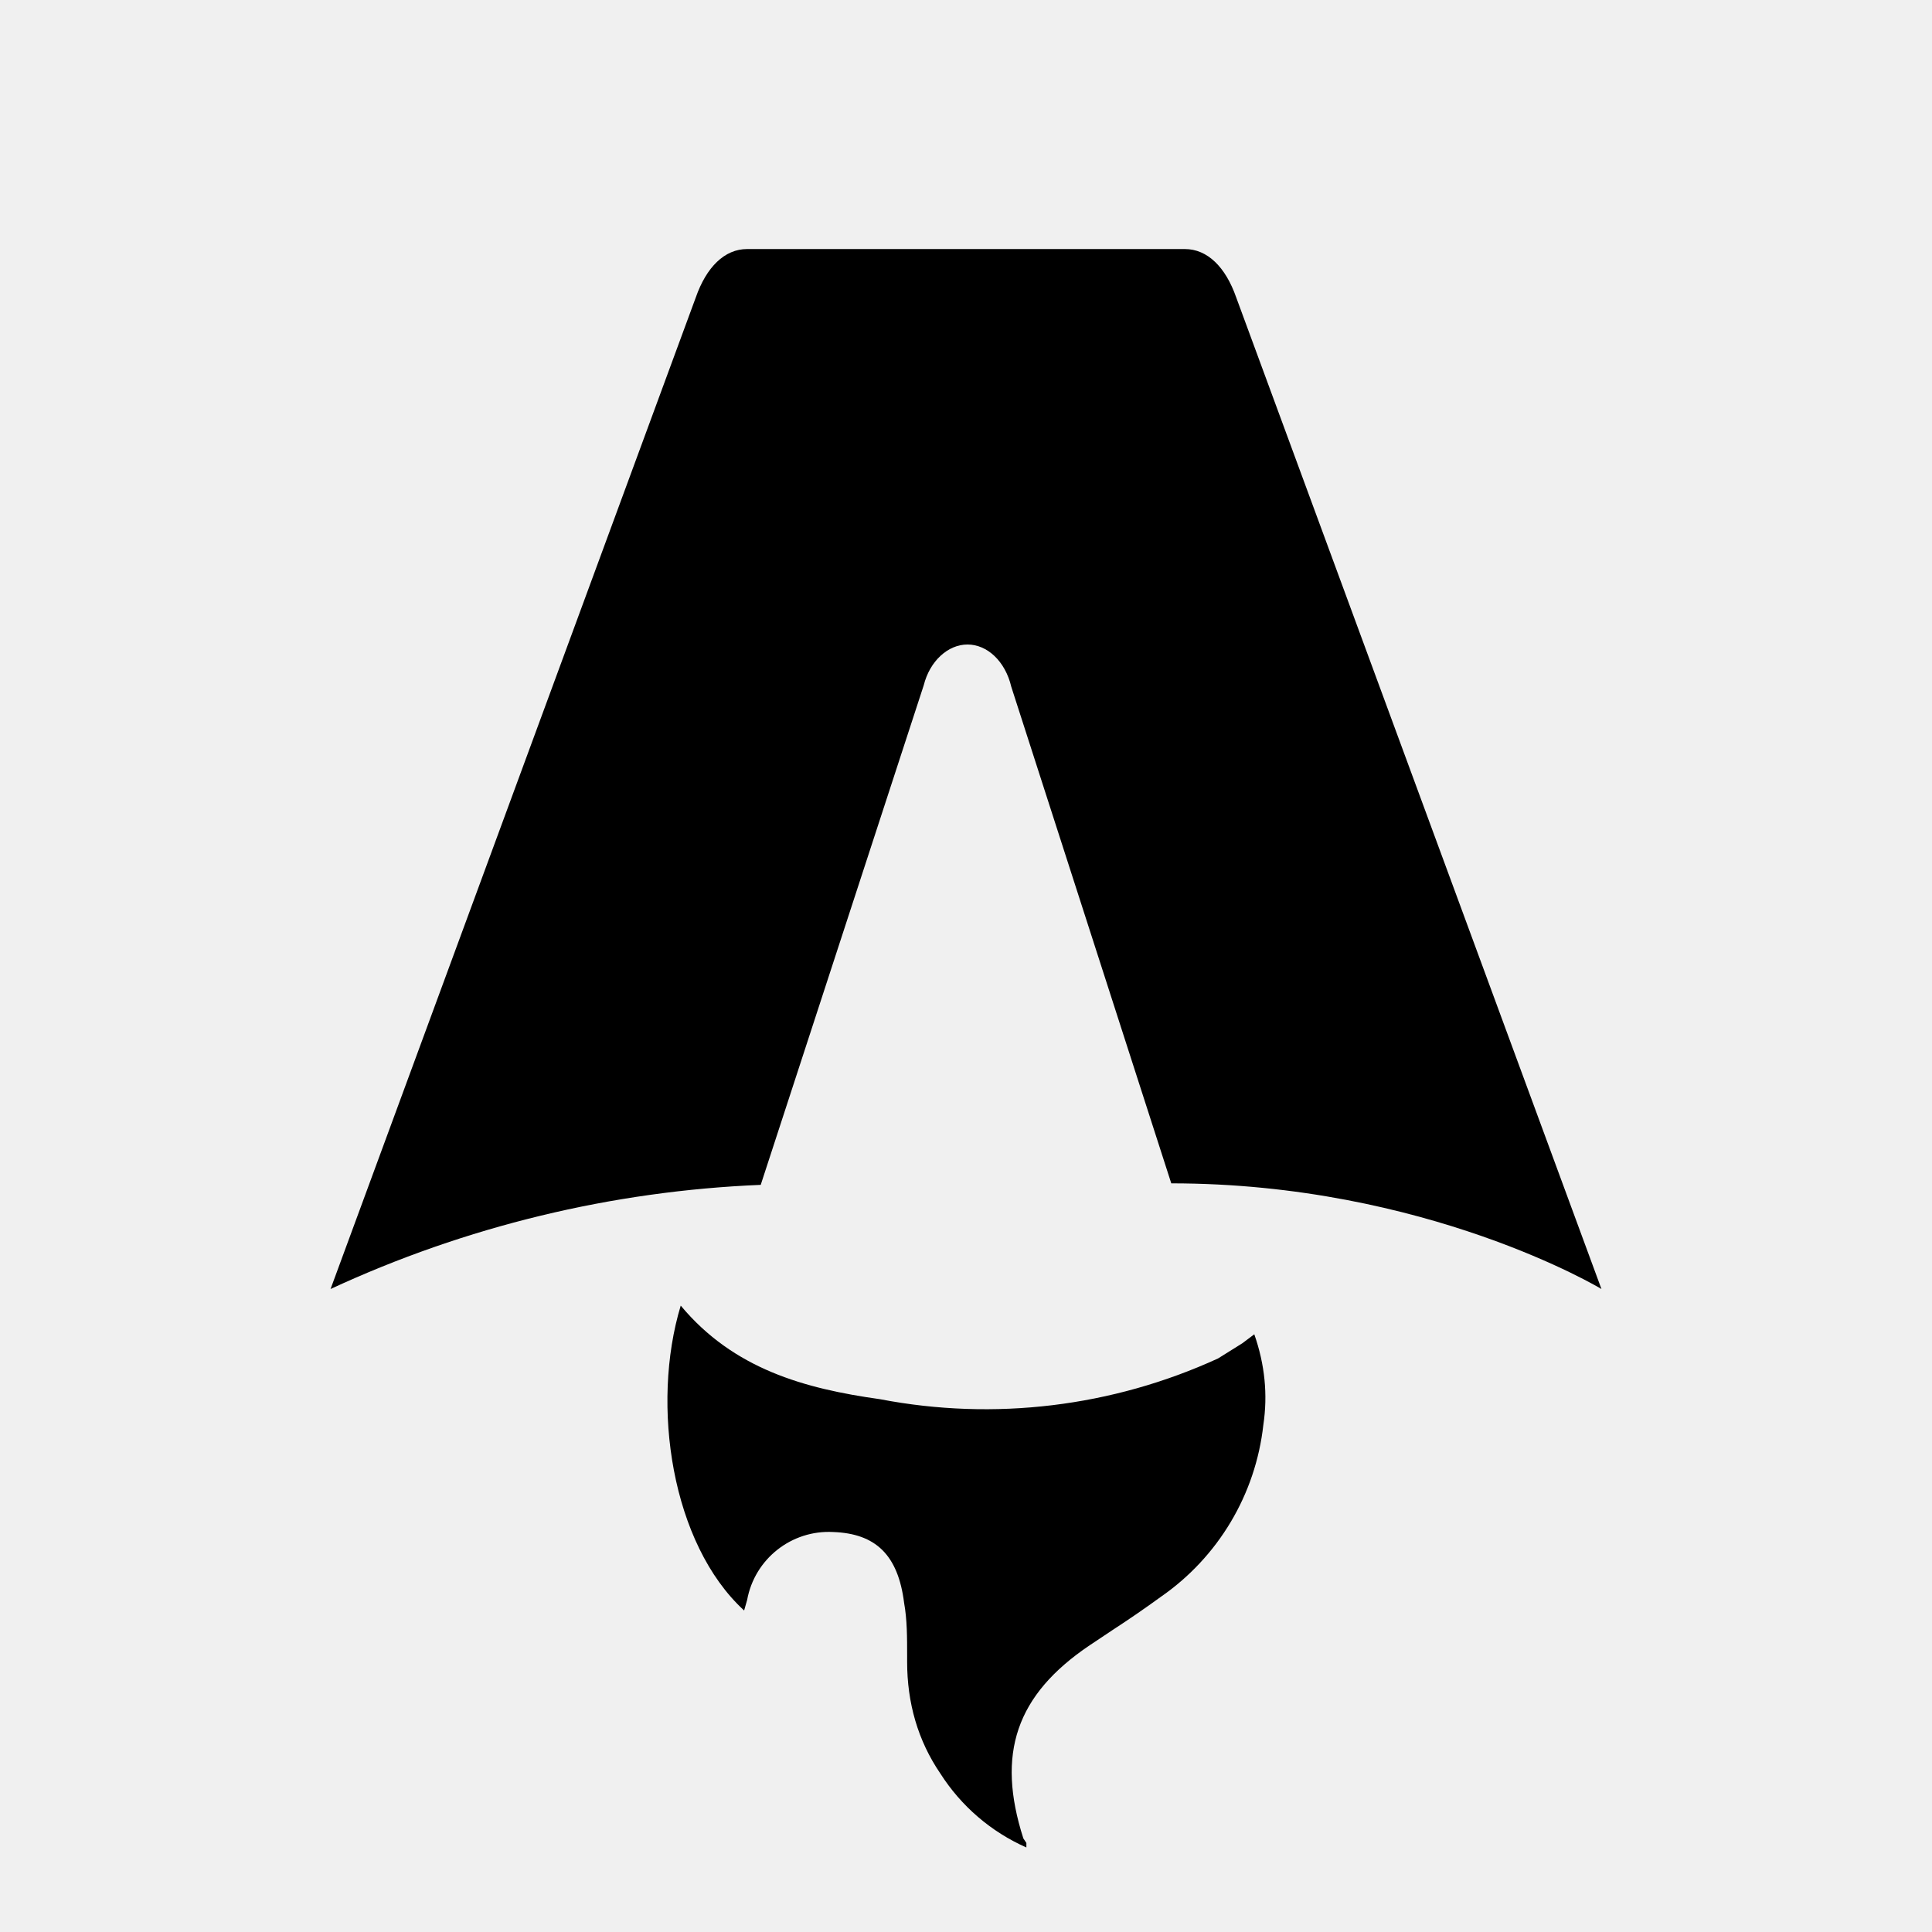
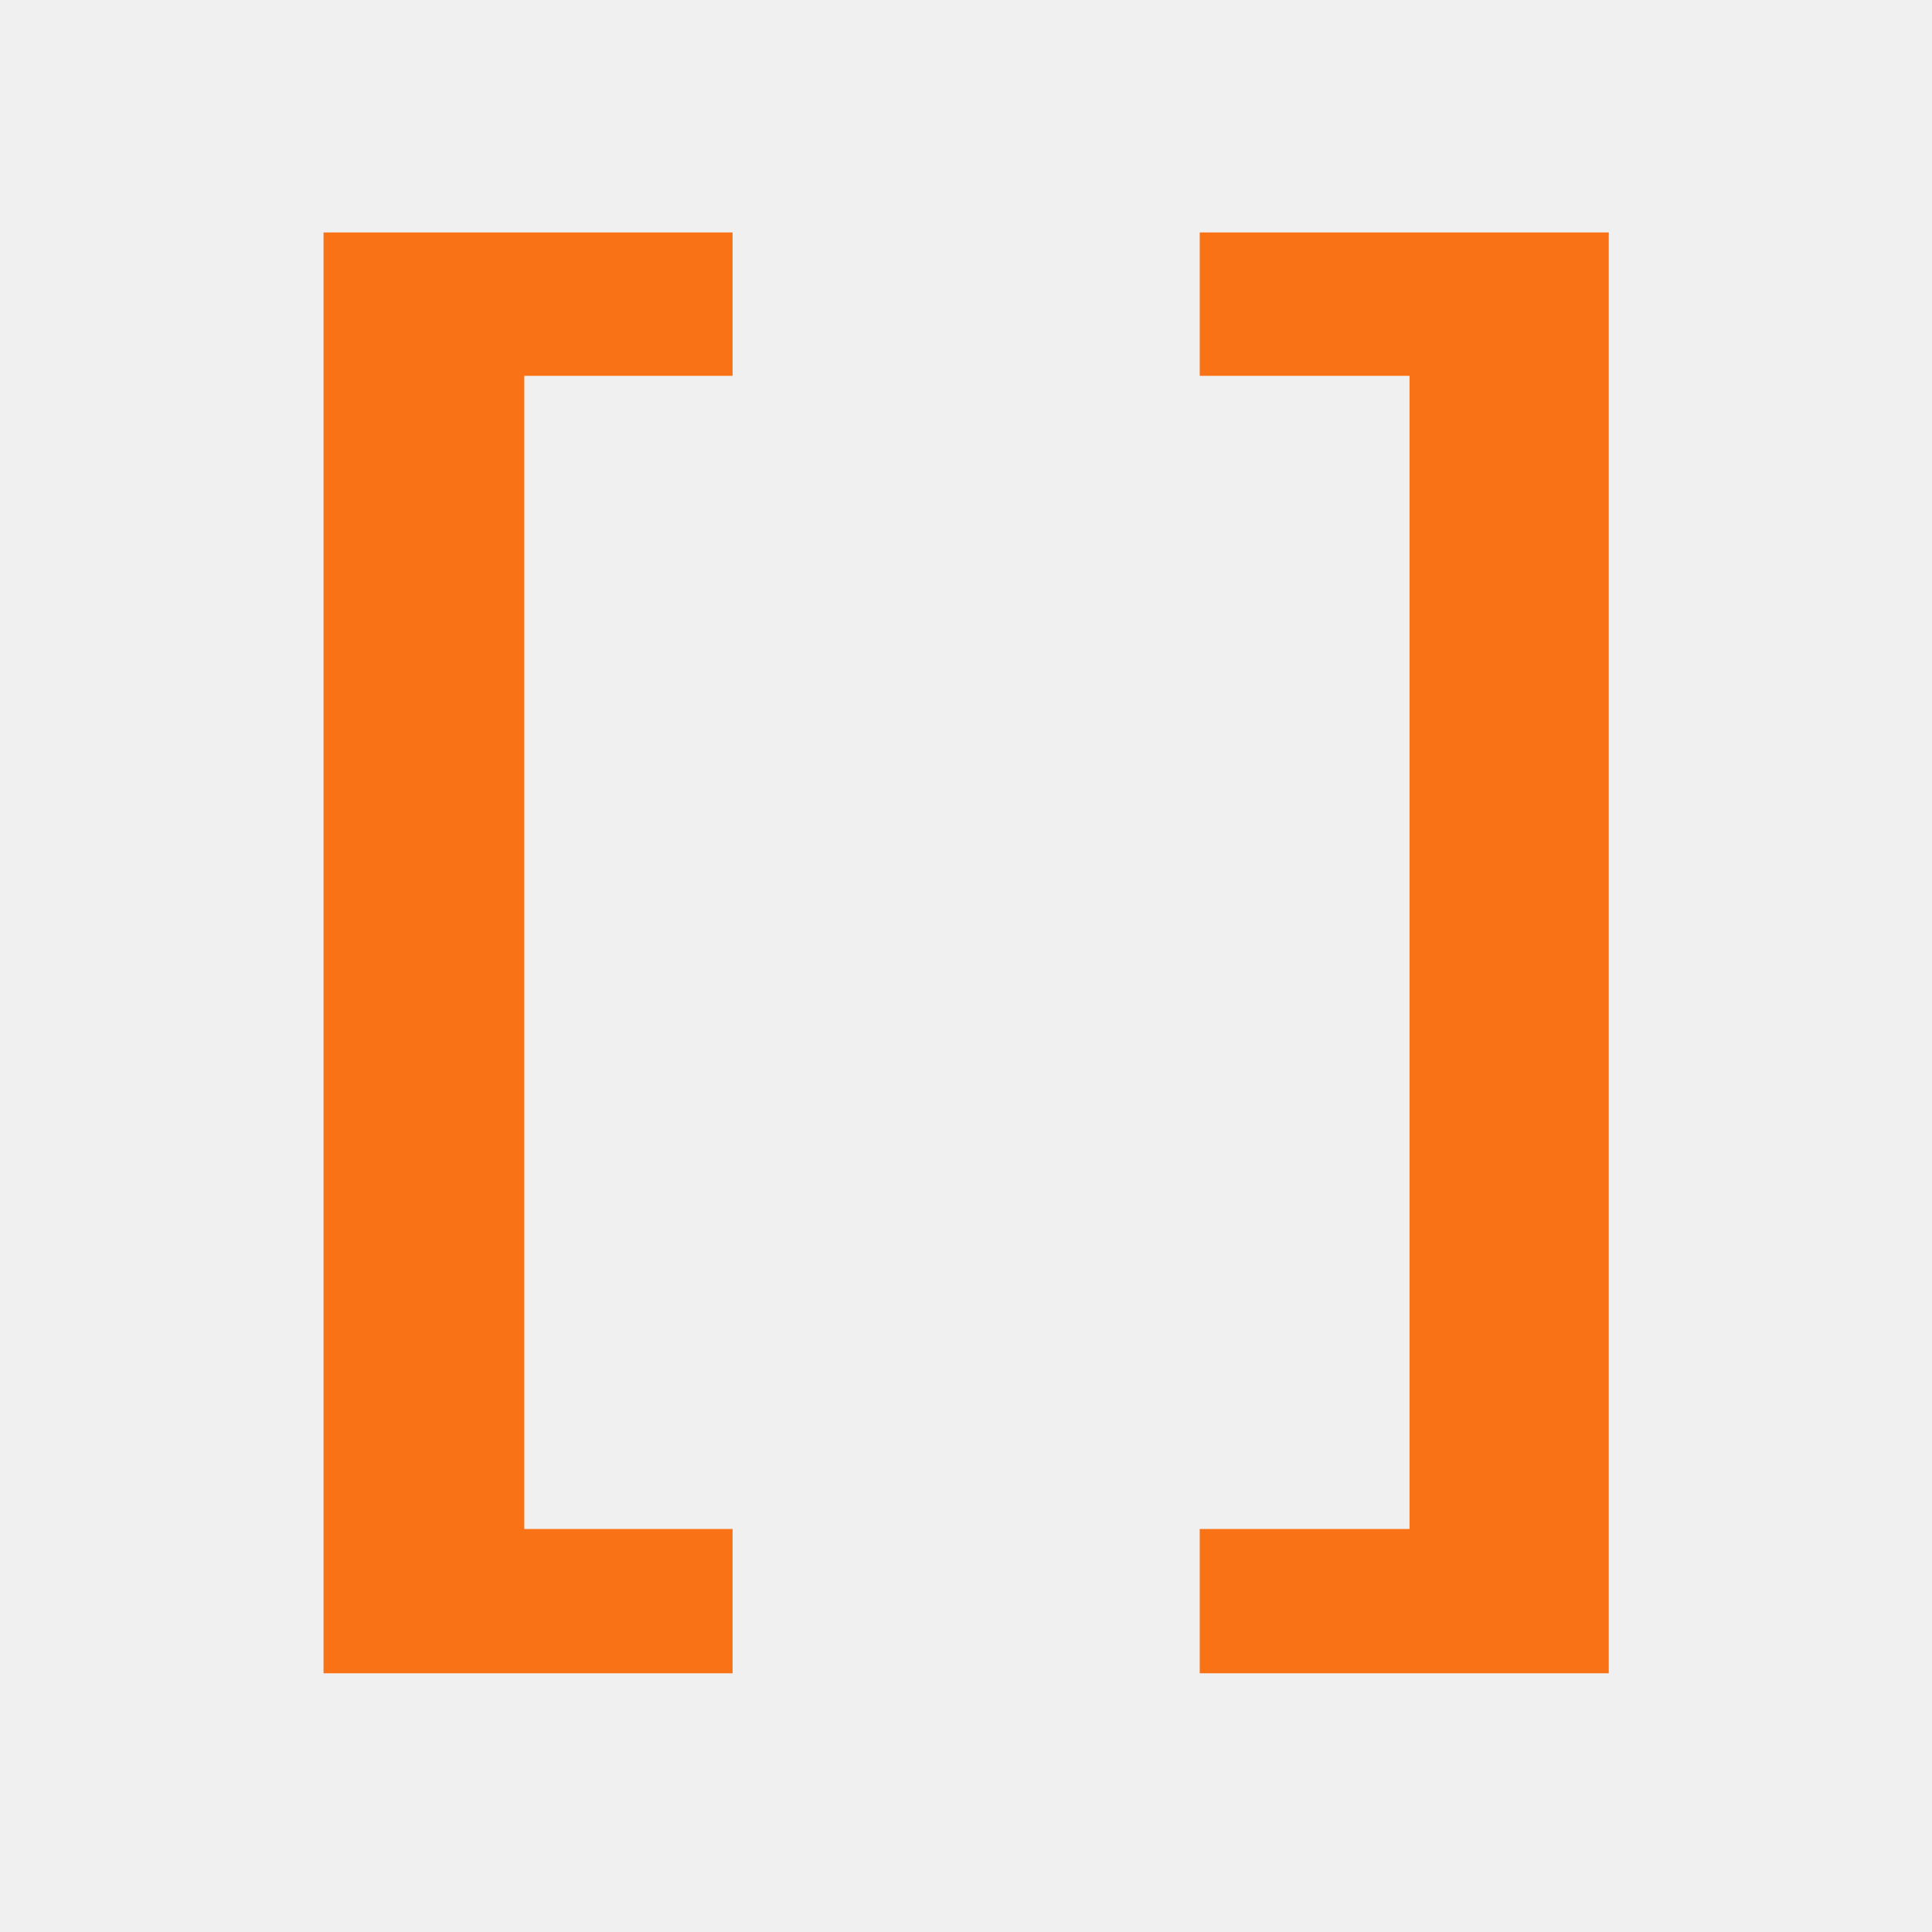
- <svg xmlns="http://www.w3.org/2000/svg" fill="none" viewBox="0 0 128 128">
-   <path d="M50.4 78.5a75.1 75.1 0 0 0-28.5 6.9l24.2-65.7c.7-2 1.9-3.2 3.4-3.2h29c1.5 0 2.7 1.2 3.4 3.2l24.2 65.7s-11.6-7-28.5-7L67 45.5c-.4-1.7-1.6-2.8-2.9-2.8-1.3 0-2.5 1.1-2.9 2.7L50.4 78.5Zm-1.1 28.2Zm-4.2-20.2c-2 6.6-.6 15.8 4.2 20.2a17.5 17.5 0 0 1 .2-.7 5.5 5.5 0 0 1 5.7-4.5c2.8.1 4.3 1.5 4.7 4.7.2 1.1.2 2.3.2 3.5v.4c0 2.7.7 5.2 2.2 7.4a13 13 0 0 0 5.7 4.9v-.3l-.2-.3c-1.8-5.6-.5-9.5 4.4-12.8l1.5-1a73 73 0 0 0 3.2-2.2 16 16 0 0 0 6.8-11.4c.3-2 .1-4-.6-6l-.8.6-1.6 1a37 37 0 0 1-22.4 2.7c-5-.7-9.7-2-13.2-6.2Z" />
-   <style>
-         path { fill: #000; }
-         @media (prefers-color-scheme: dark) {
-             path { fill: #FFF; }
-         }
-     </style>
+ <svg xmlns="http://www.w3.org/2000/svg" viewBox="0 0 100 100">
+   <text x="50" y="70" font-family="Arial, sans-serif" font-size="80" font-weight="bold" fill="#F97316" text-anchor="middle">[ ]</text>
</svg>
